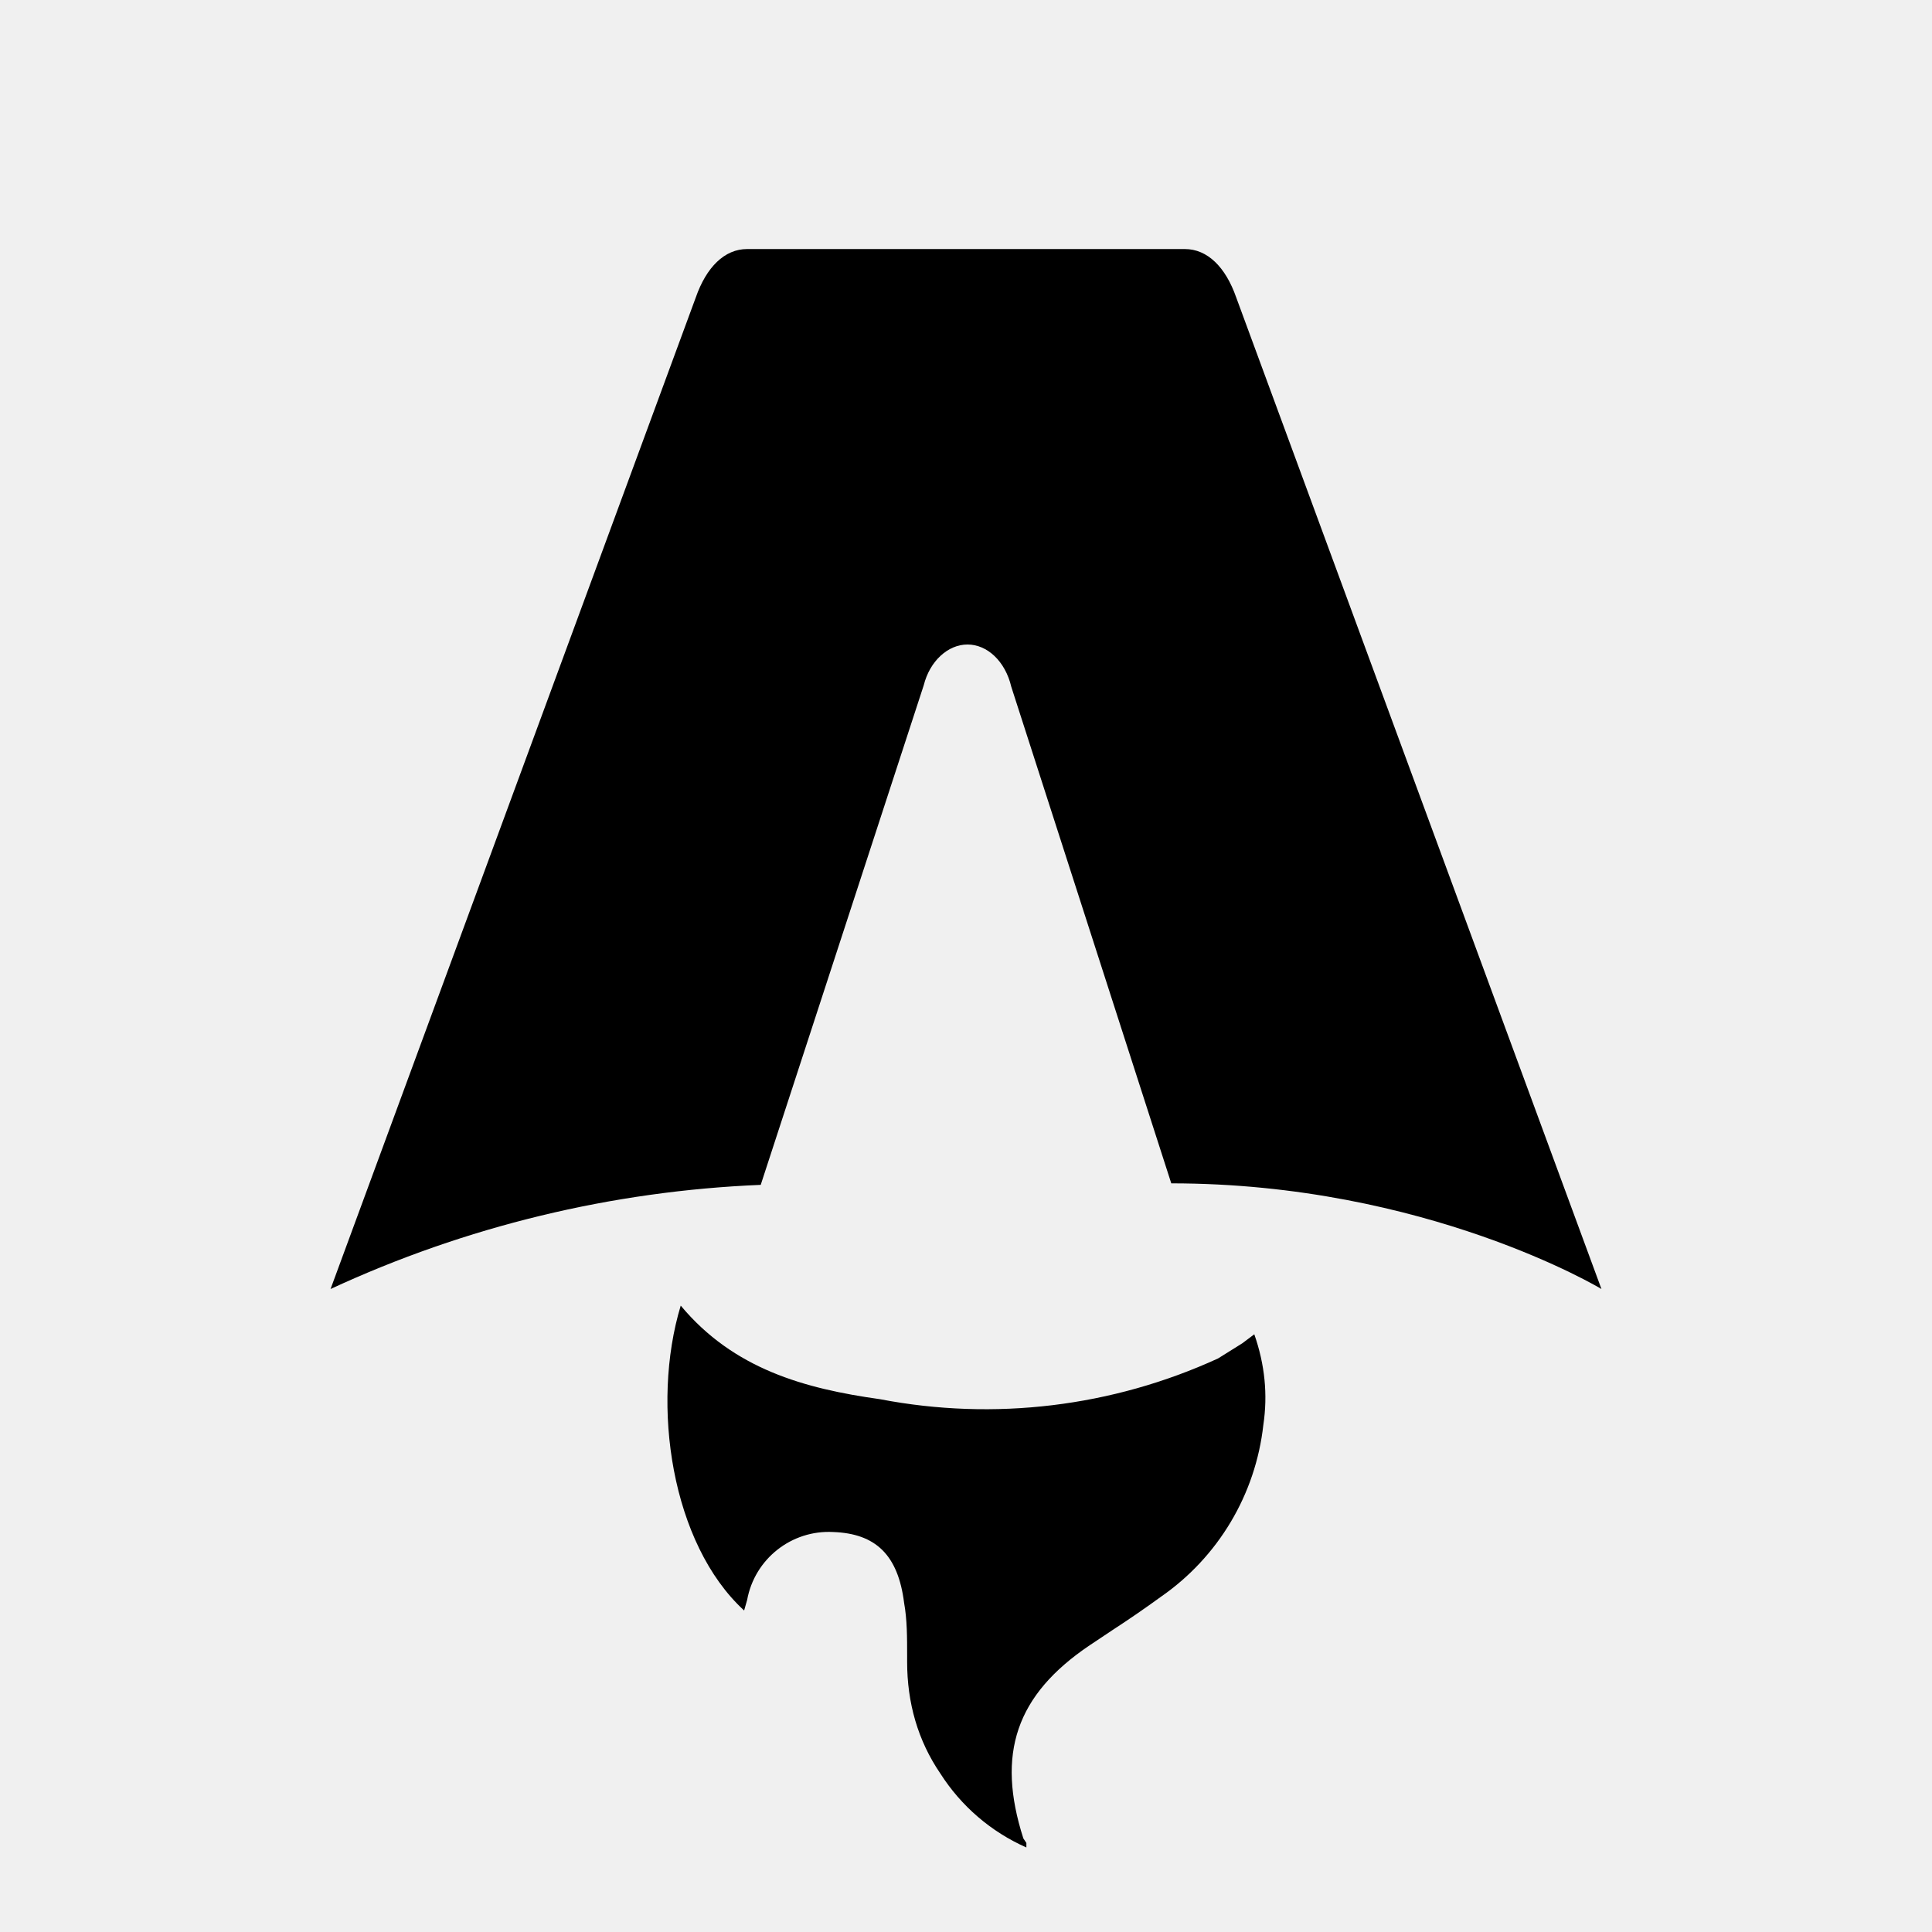
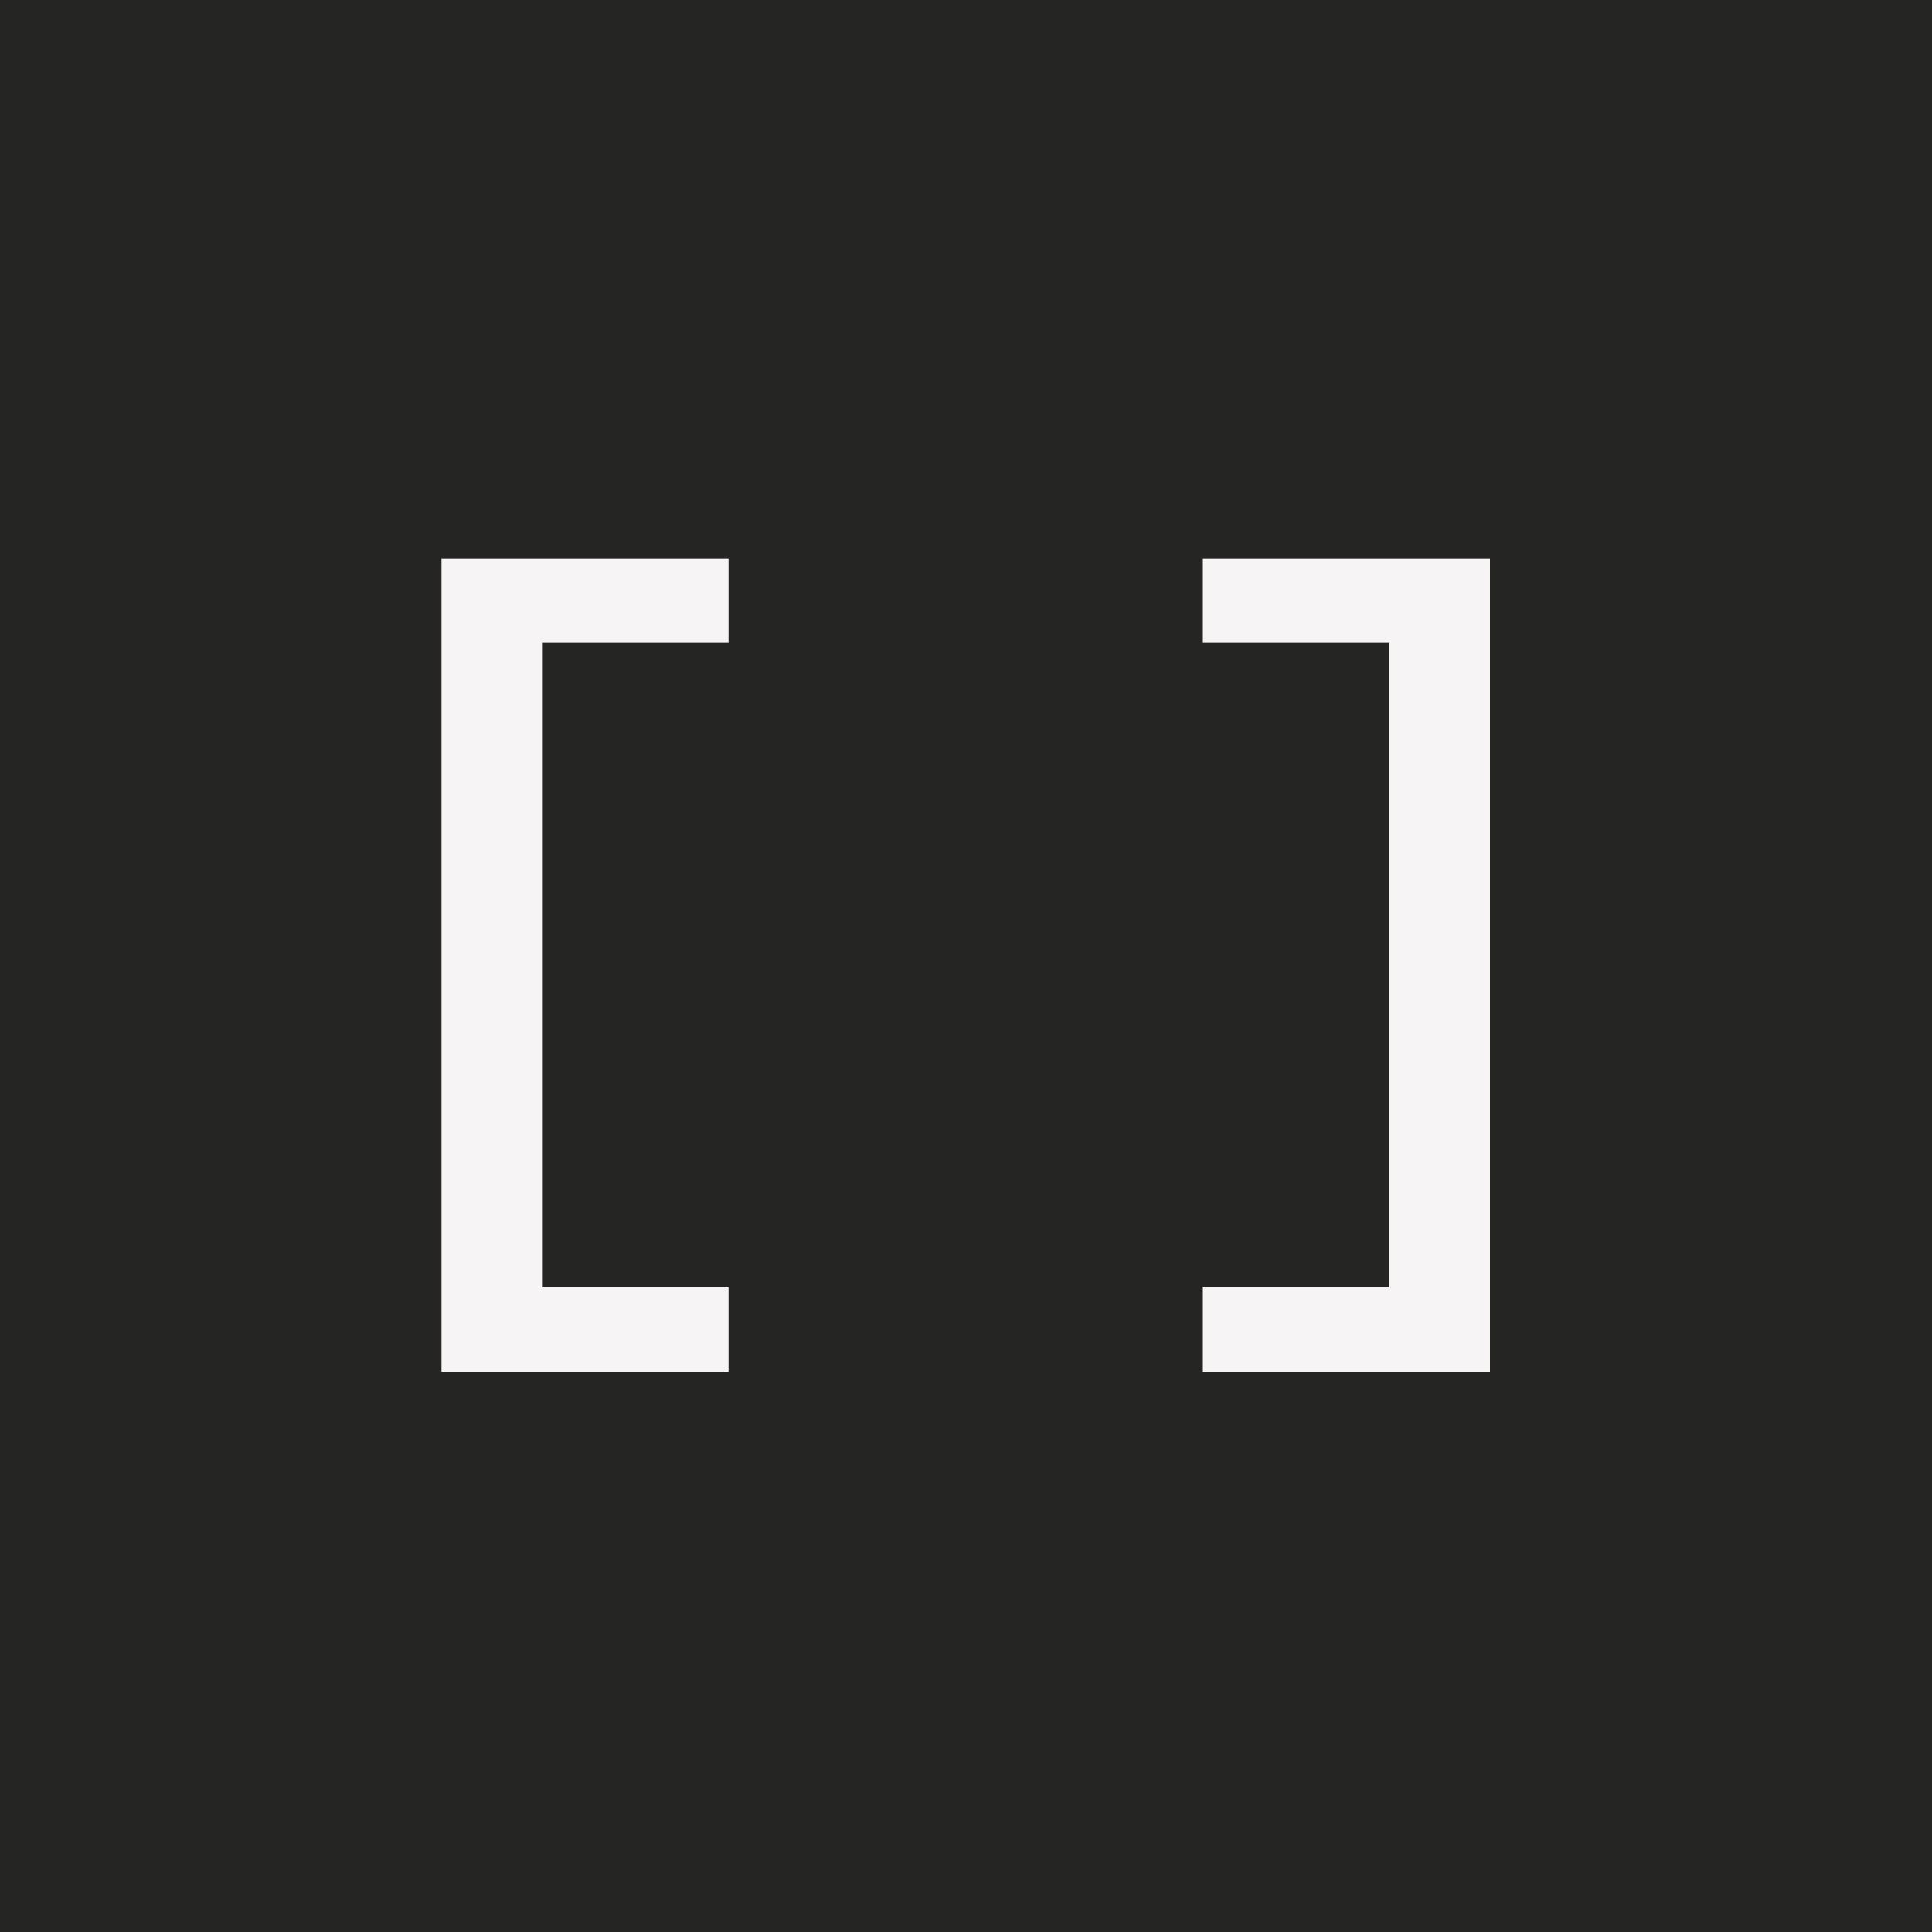
- <svg xmlns="http://www.w3.org/2000/svg" fill="none" viewBox="0 0 128 128">
-   <path d="M50.4 78.5a75.1 75.1 0 0 0-28.5 6.9l24.2-65.7c.7-2 1.9-3.2 3.4-3.2h29c1.5 0 2.7 1.2 3.4 3.2l24.2 65.7s-11.6-7-28.5-7L67 45.5c-.4-1.7-1.6-2.8-2.9-2.8-1.3 0-2.5 1.1-2.9 2.7L50.4 78.5Zm-1.1 28.2Zm-4.2-20.2c-2 6.6-.6 15.8 4.2 20.2a17.5 17.5 0 0 1 .2-.7 5.5 5.5 0 0 1 5.7-4.5c2.8.1 4.3 1.5 4.7 4.7.2 1.1.2 2.3.2 3.5v.4c0 2.7.7 5.2 2.2 7.4a13 13 0 0 0 5.7 4.9v-.3l-.2-.3c-1.8-5.6-.5-9.5 4.4-12.8l1.5-1a73 73 0 0 0 3.2-2.2 16 16 0 0 0 6.8-11.4c.3-2 .1-4-.6-6l-.8.6-1.6 1a37 37 0 0 1-22.4 2.7c-5-.7-9.7-2-13.2-6.2Z" />
+ <svg xmlns="http://www.w3.org/2000/svg" width="512" height="512" viewBox="0 0 512 512" fill="none">
+   <rect width="512" height="512" />
+   <path d="M117 363.52V148H193.08V170.32H143.64V341.2H193.08V363.52H117Z" />
+   <path d="M394.853 148V363.52H318.773V341.2H368.213V170.32H318.773V148H394.853Z" />
  <style>
-         path { fill: #000; }
+         rect {
+             fill: #252624;
+         }
+ 
+         path {
+             fill: #F6F4F4;
+         }
+ 
        @media (prefers-color-scheme: dark) {
-             path { fill: #FFF; }
+             rect {
+                 fill: #F6F4F4;
+             }
+ 
+             path {
+                 fill: #252624;
+             }
        }
    </style>
</svg>
